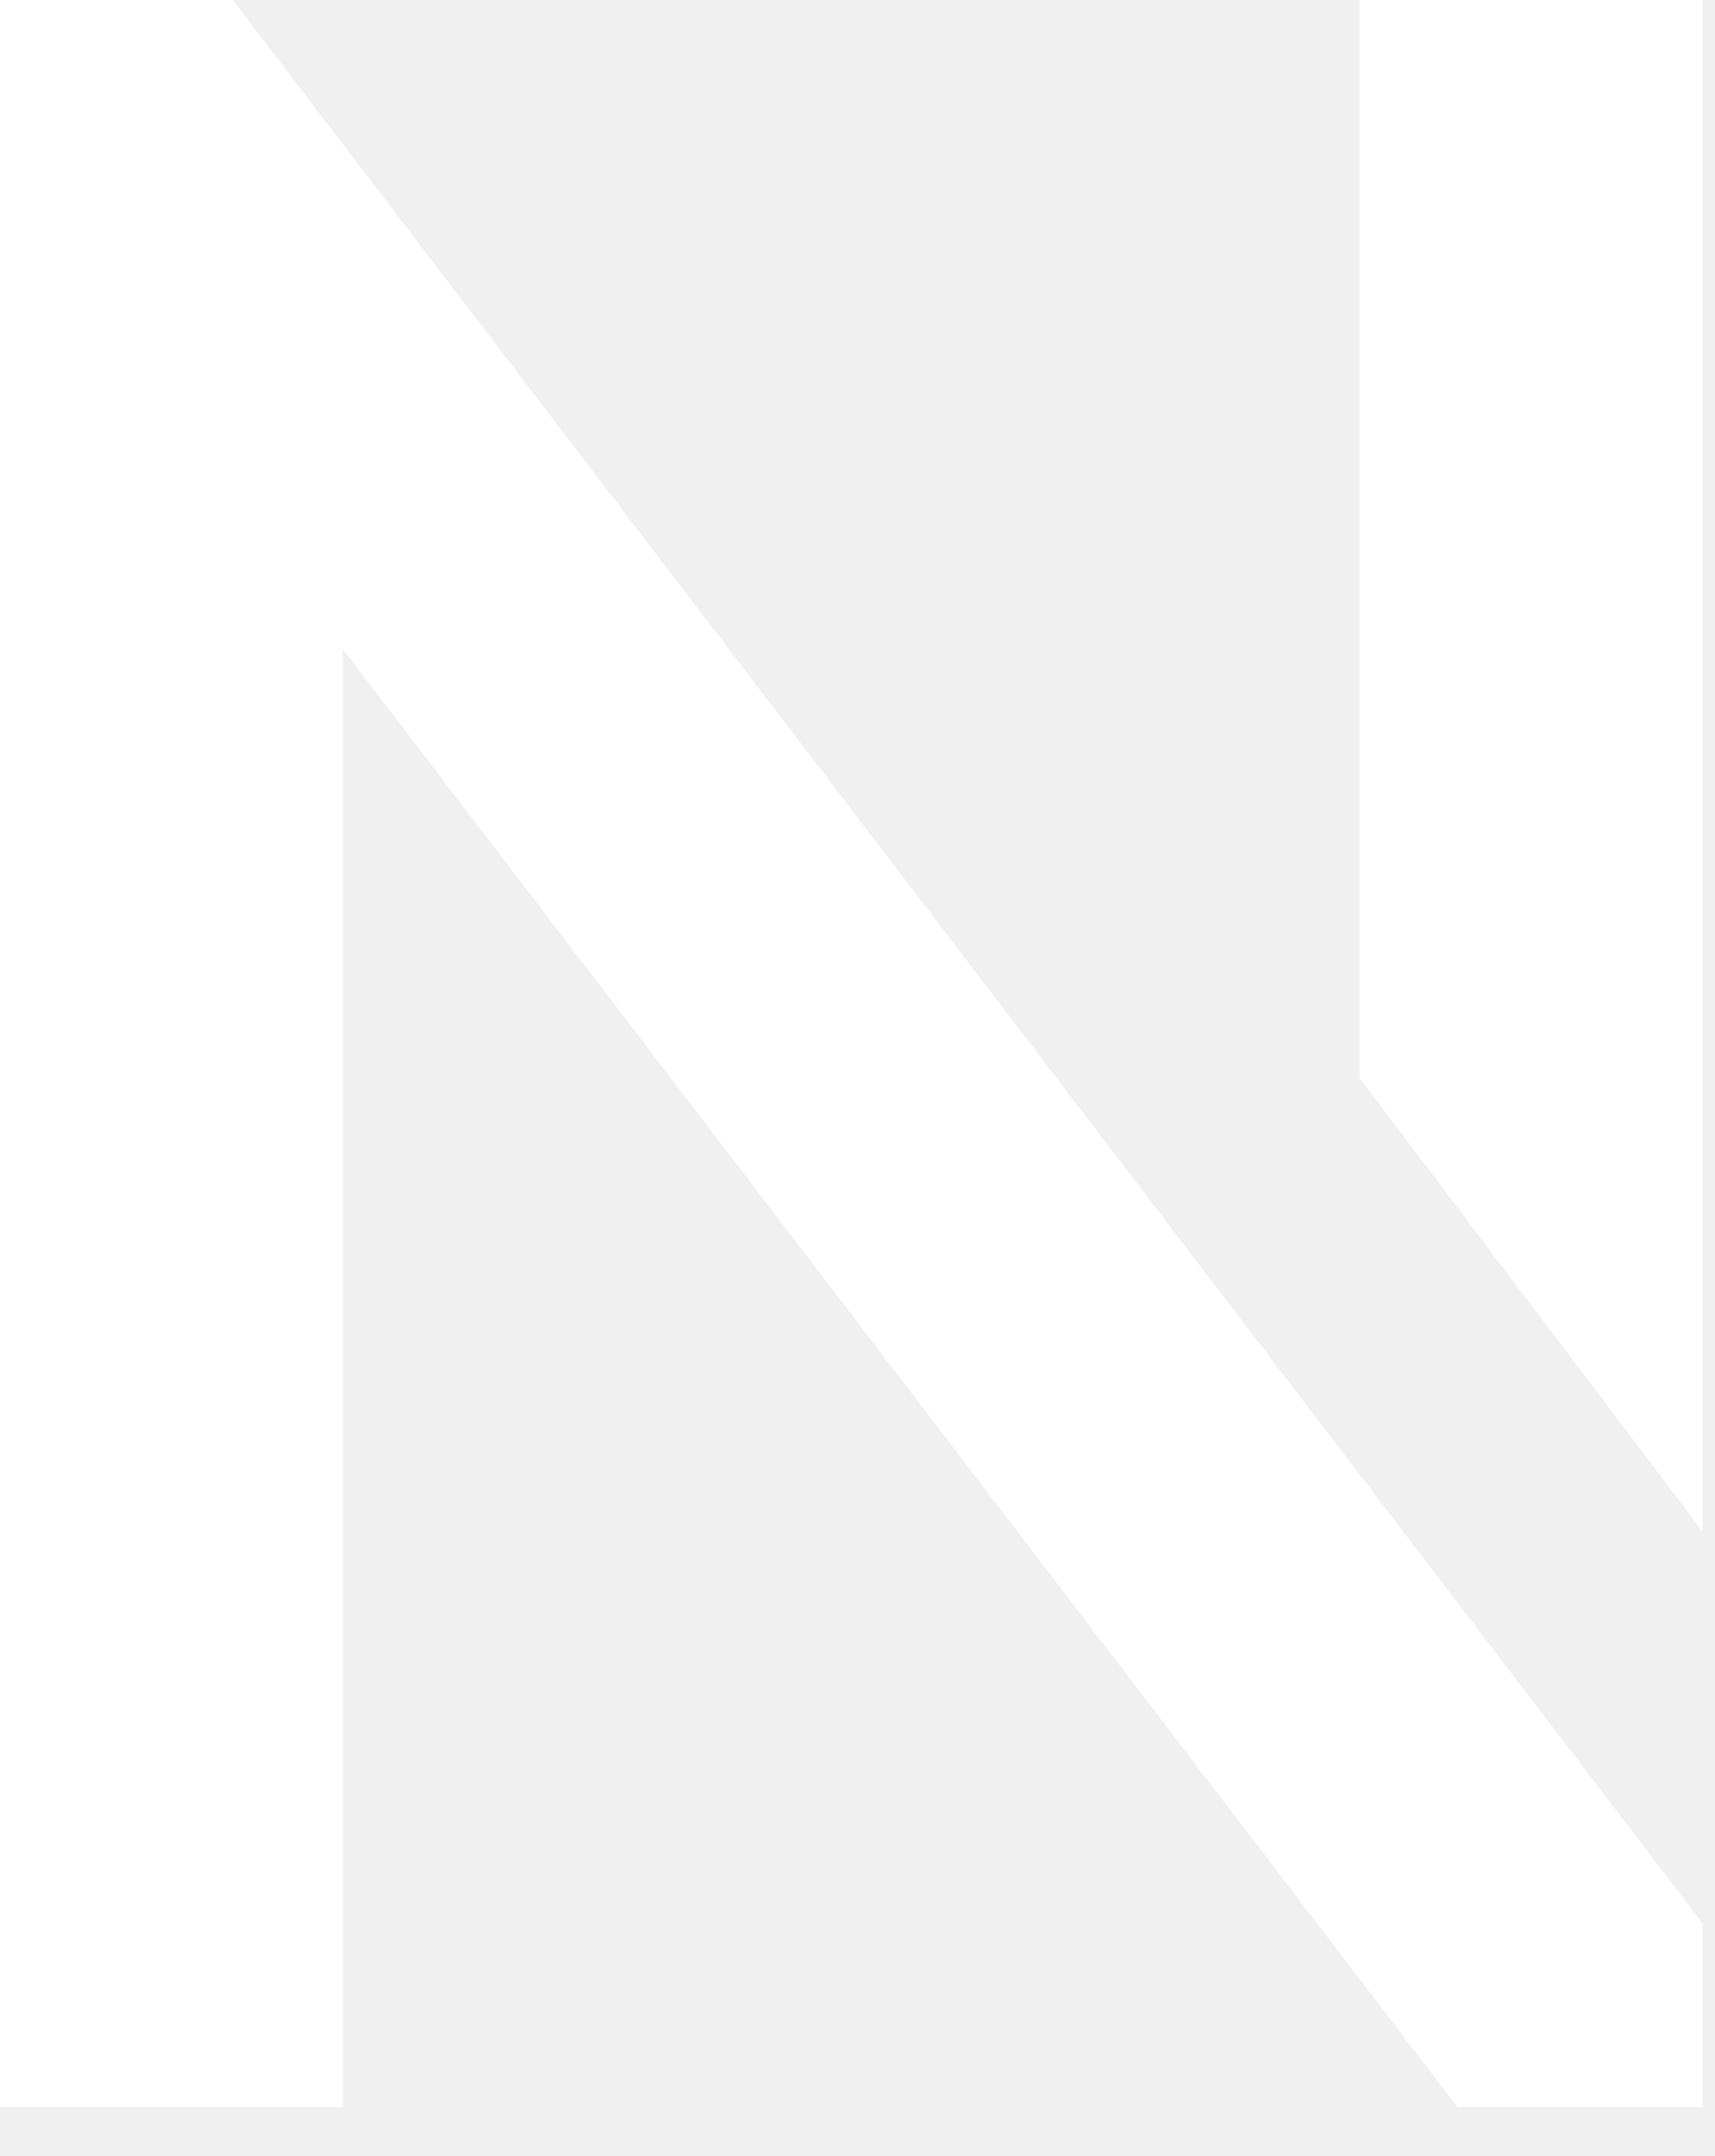
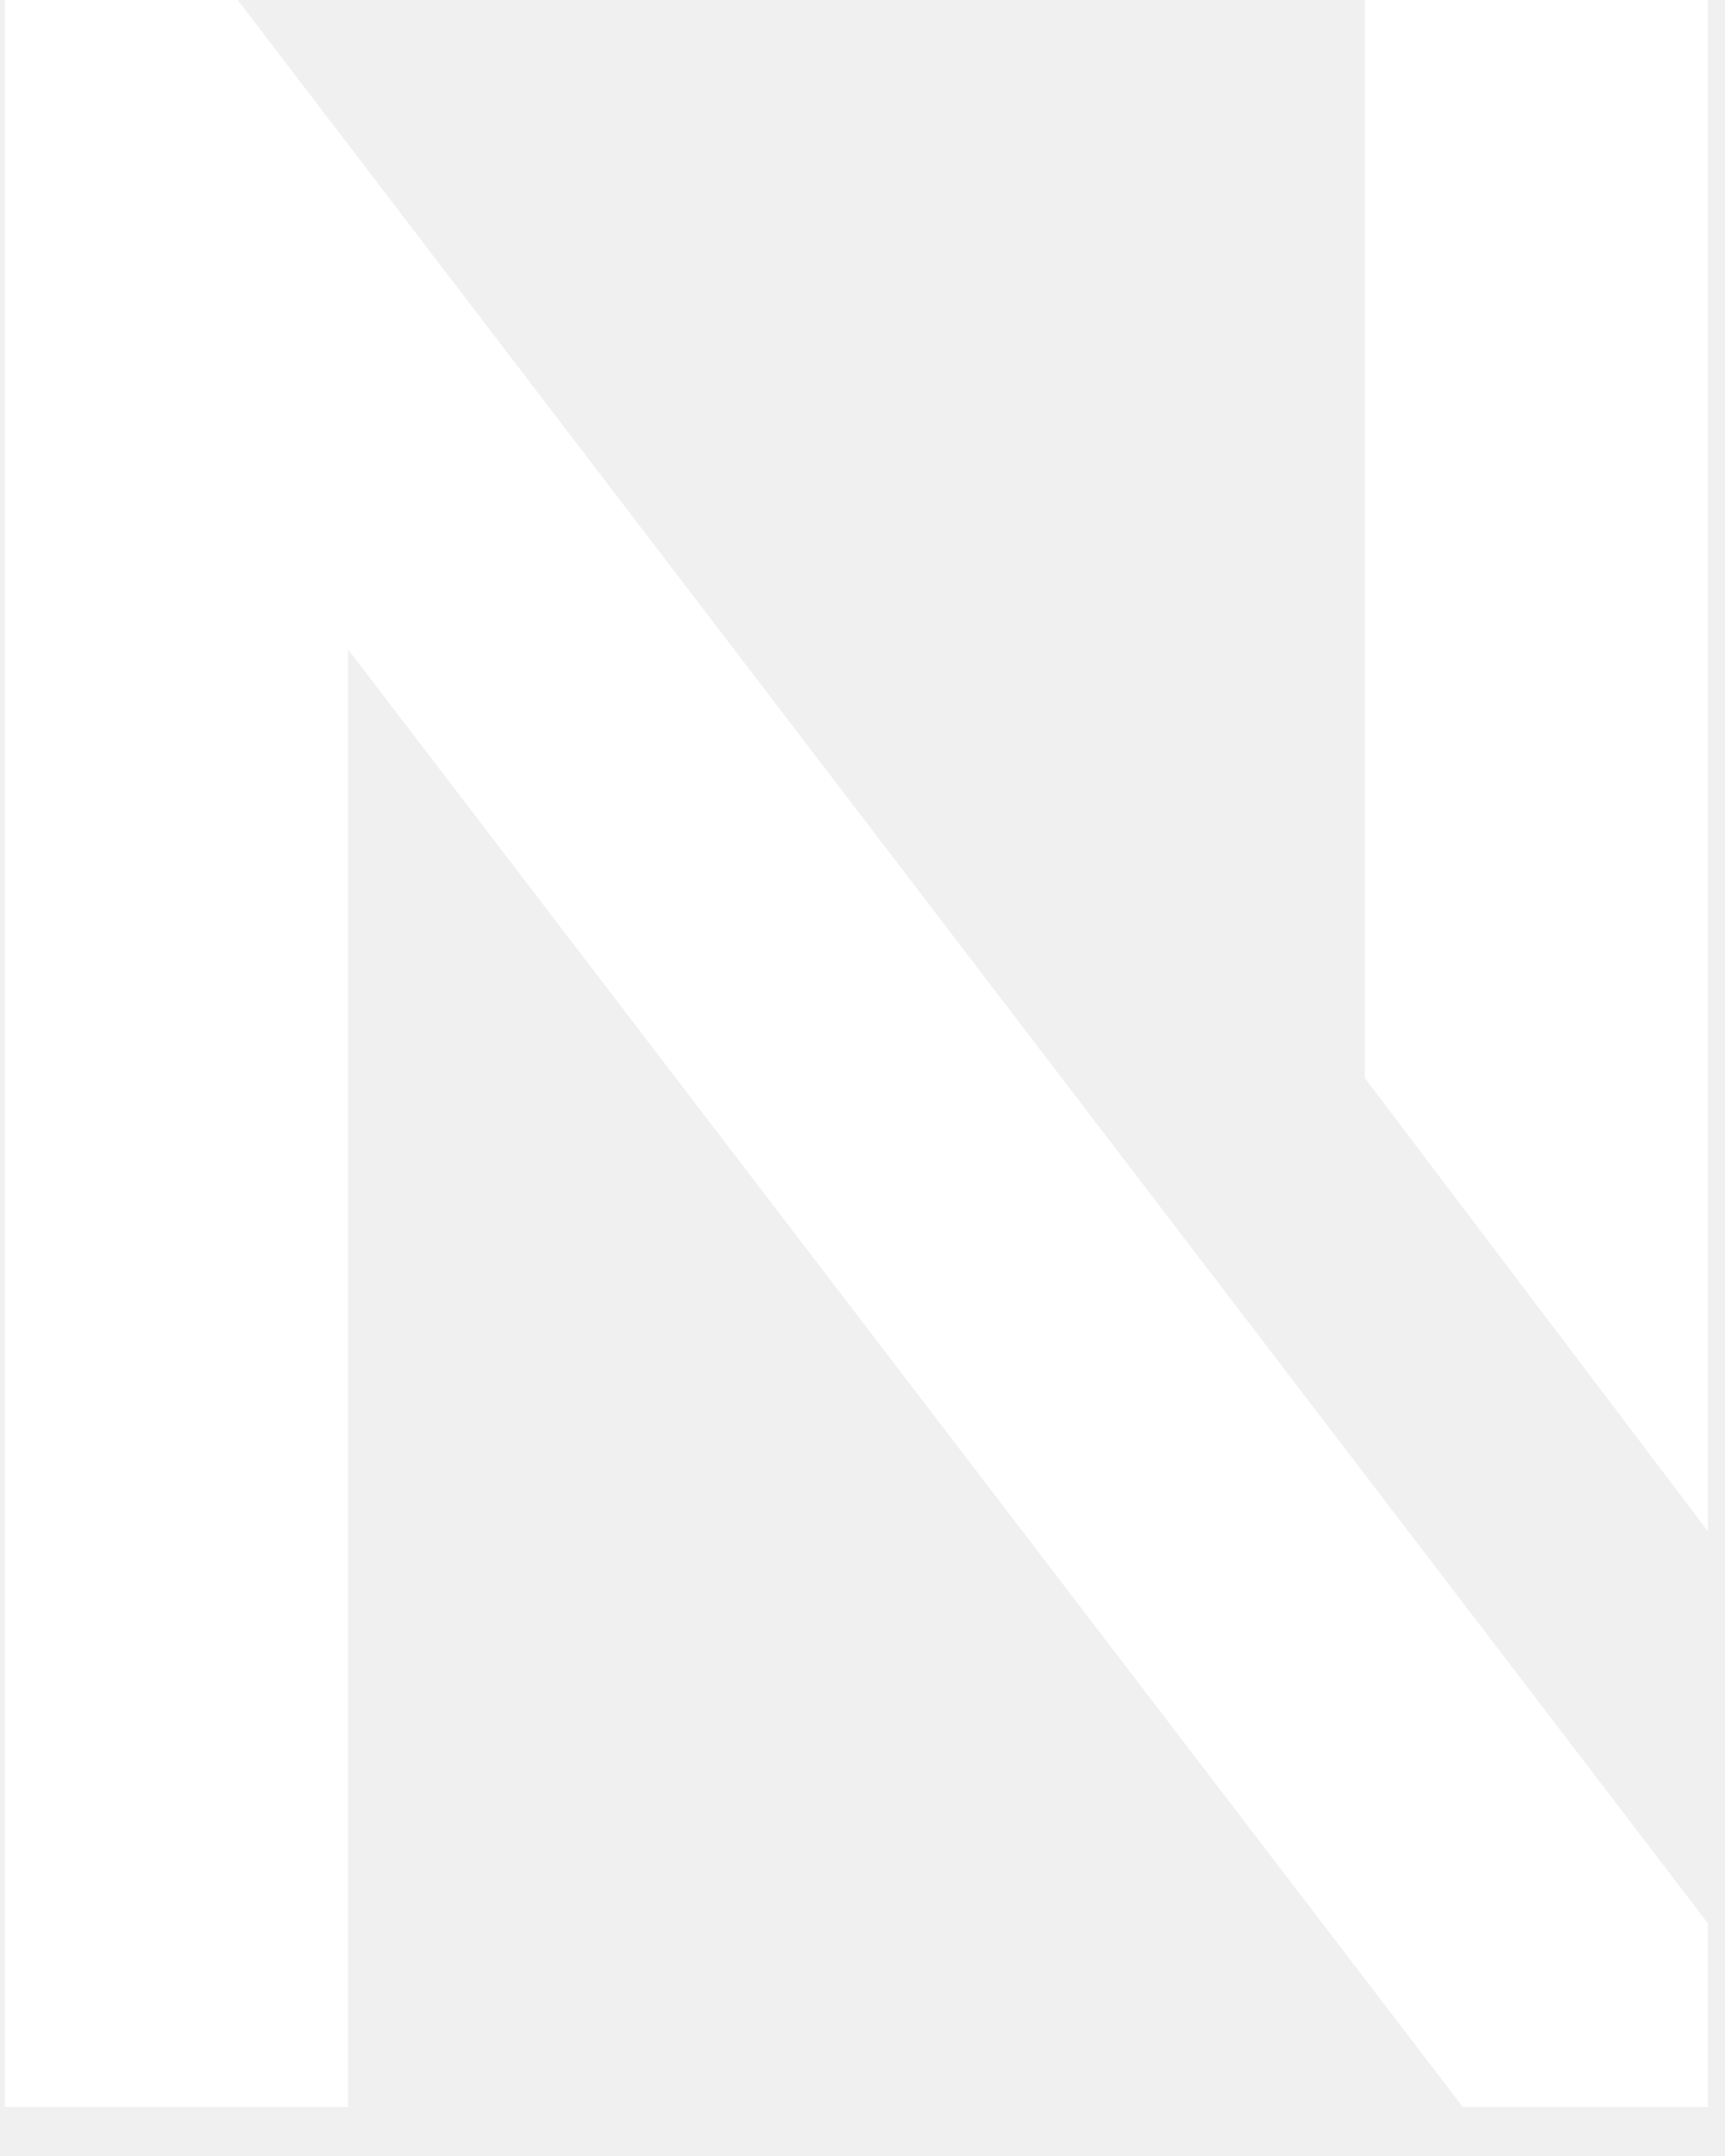
- <svg xmlns="http://www.w3.org/2000/svg" width="70" height="88" viewBox="0 0 70 88" fill="none">
+ <svg xmlns="http://www.w3.org/2000/svg" width="16" height="20" viewBox="0 0 70 88" fill="none">
  <path d="M0 86H14V26.5L59.5 86H69.5V78.5L9.5 0H0V86Z" fill="white" />
  <path d="M69.5 0H55.5V44L69.5 62.5V0Z" fill="white" />
</svg>
